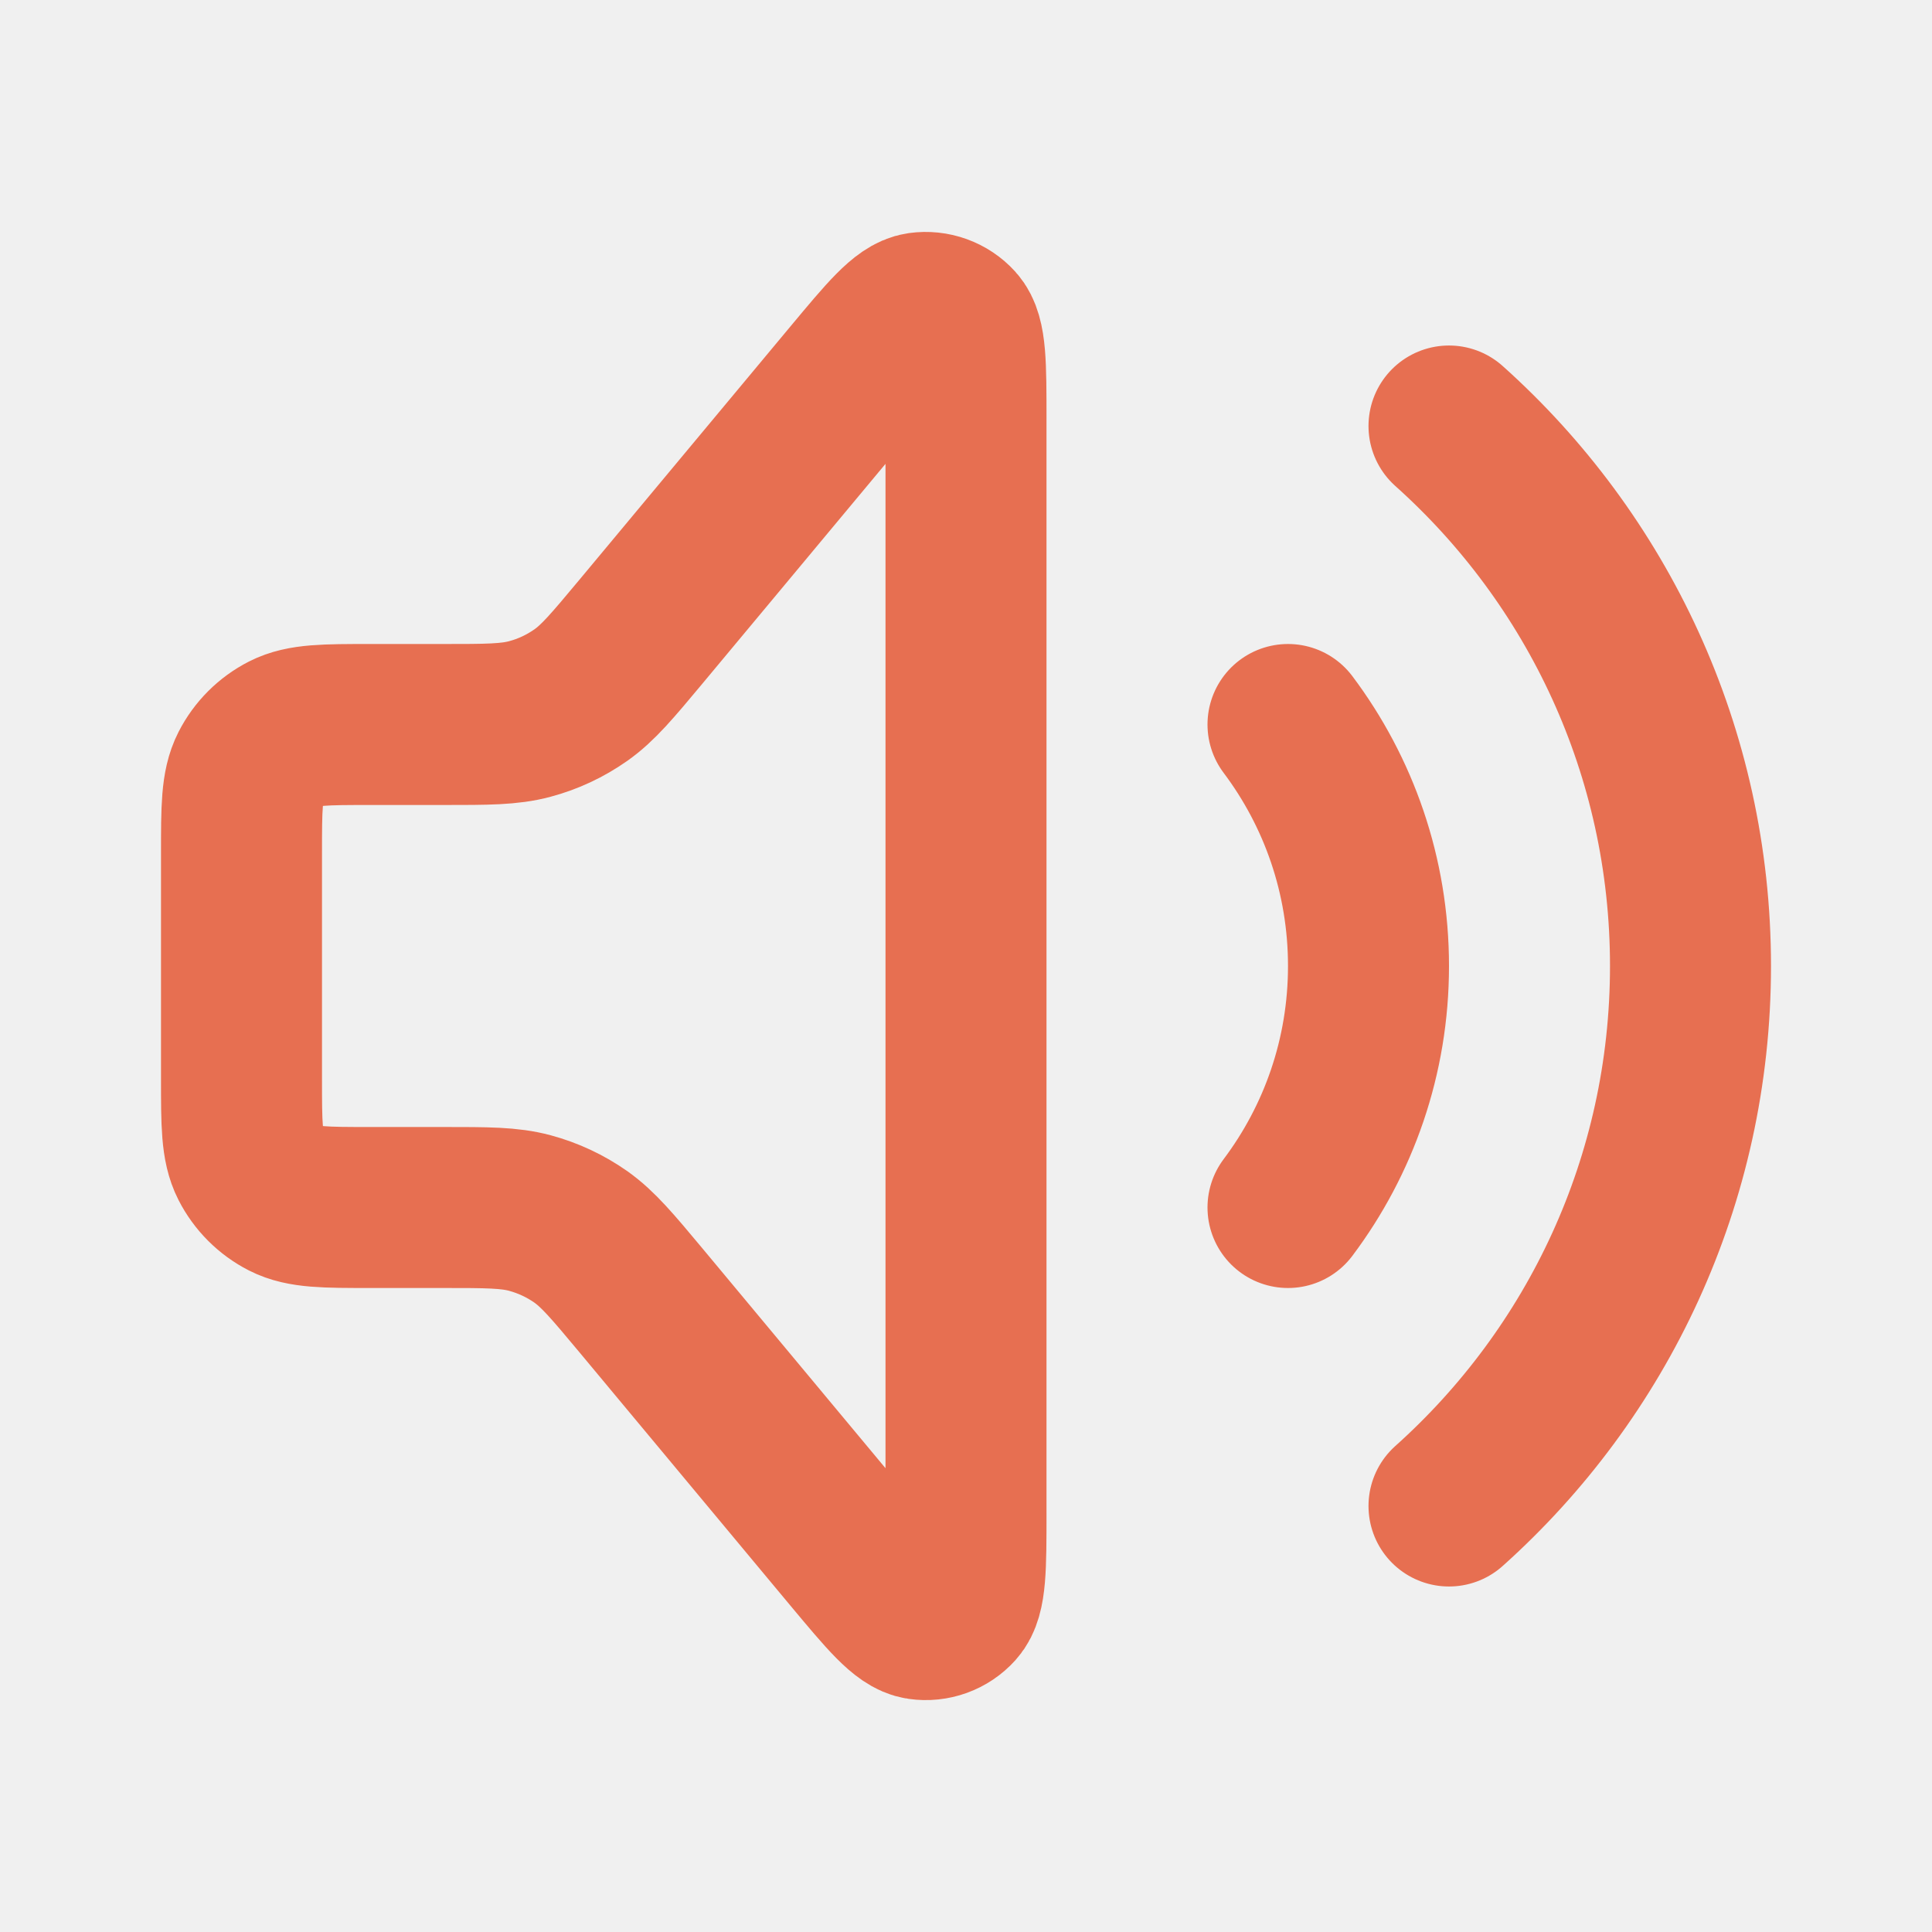
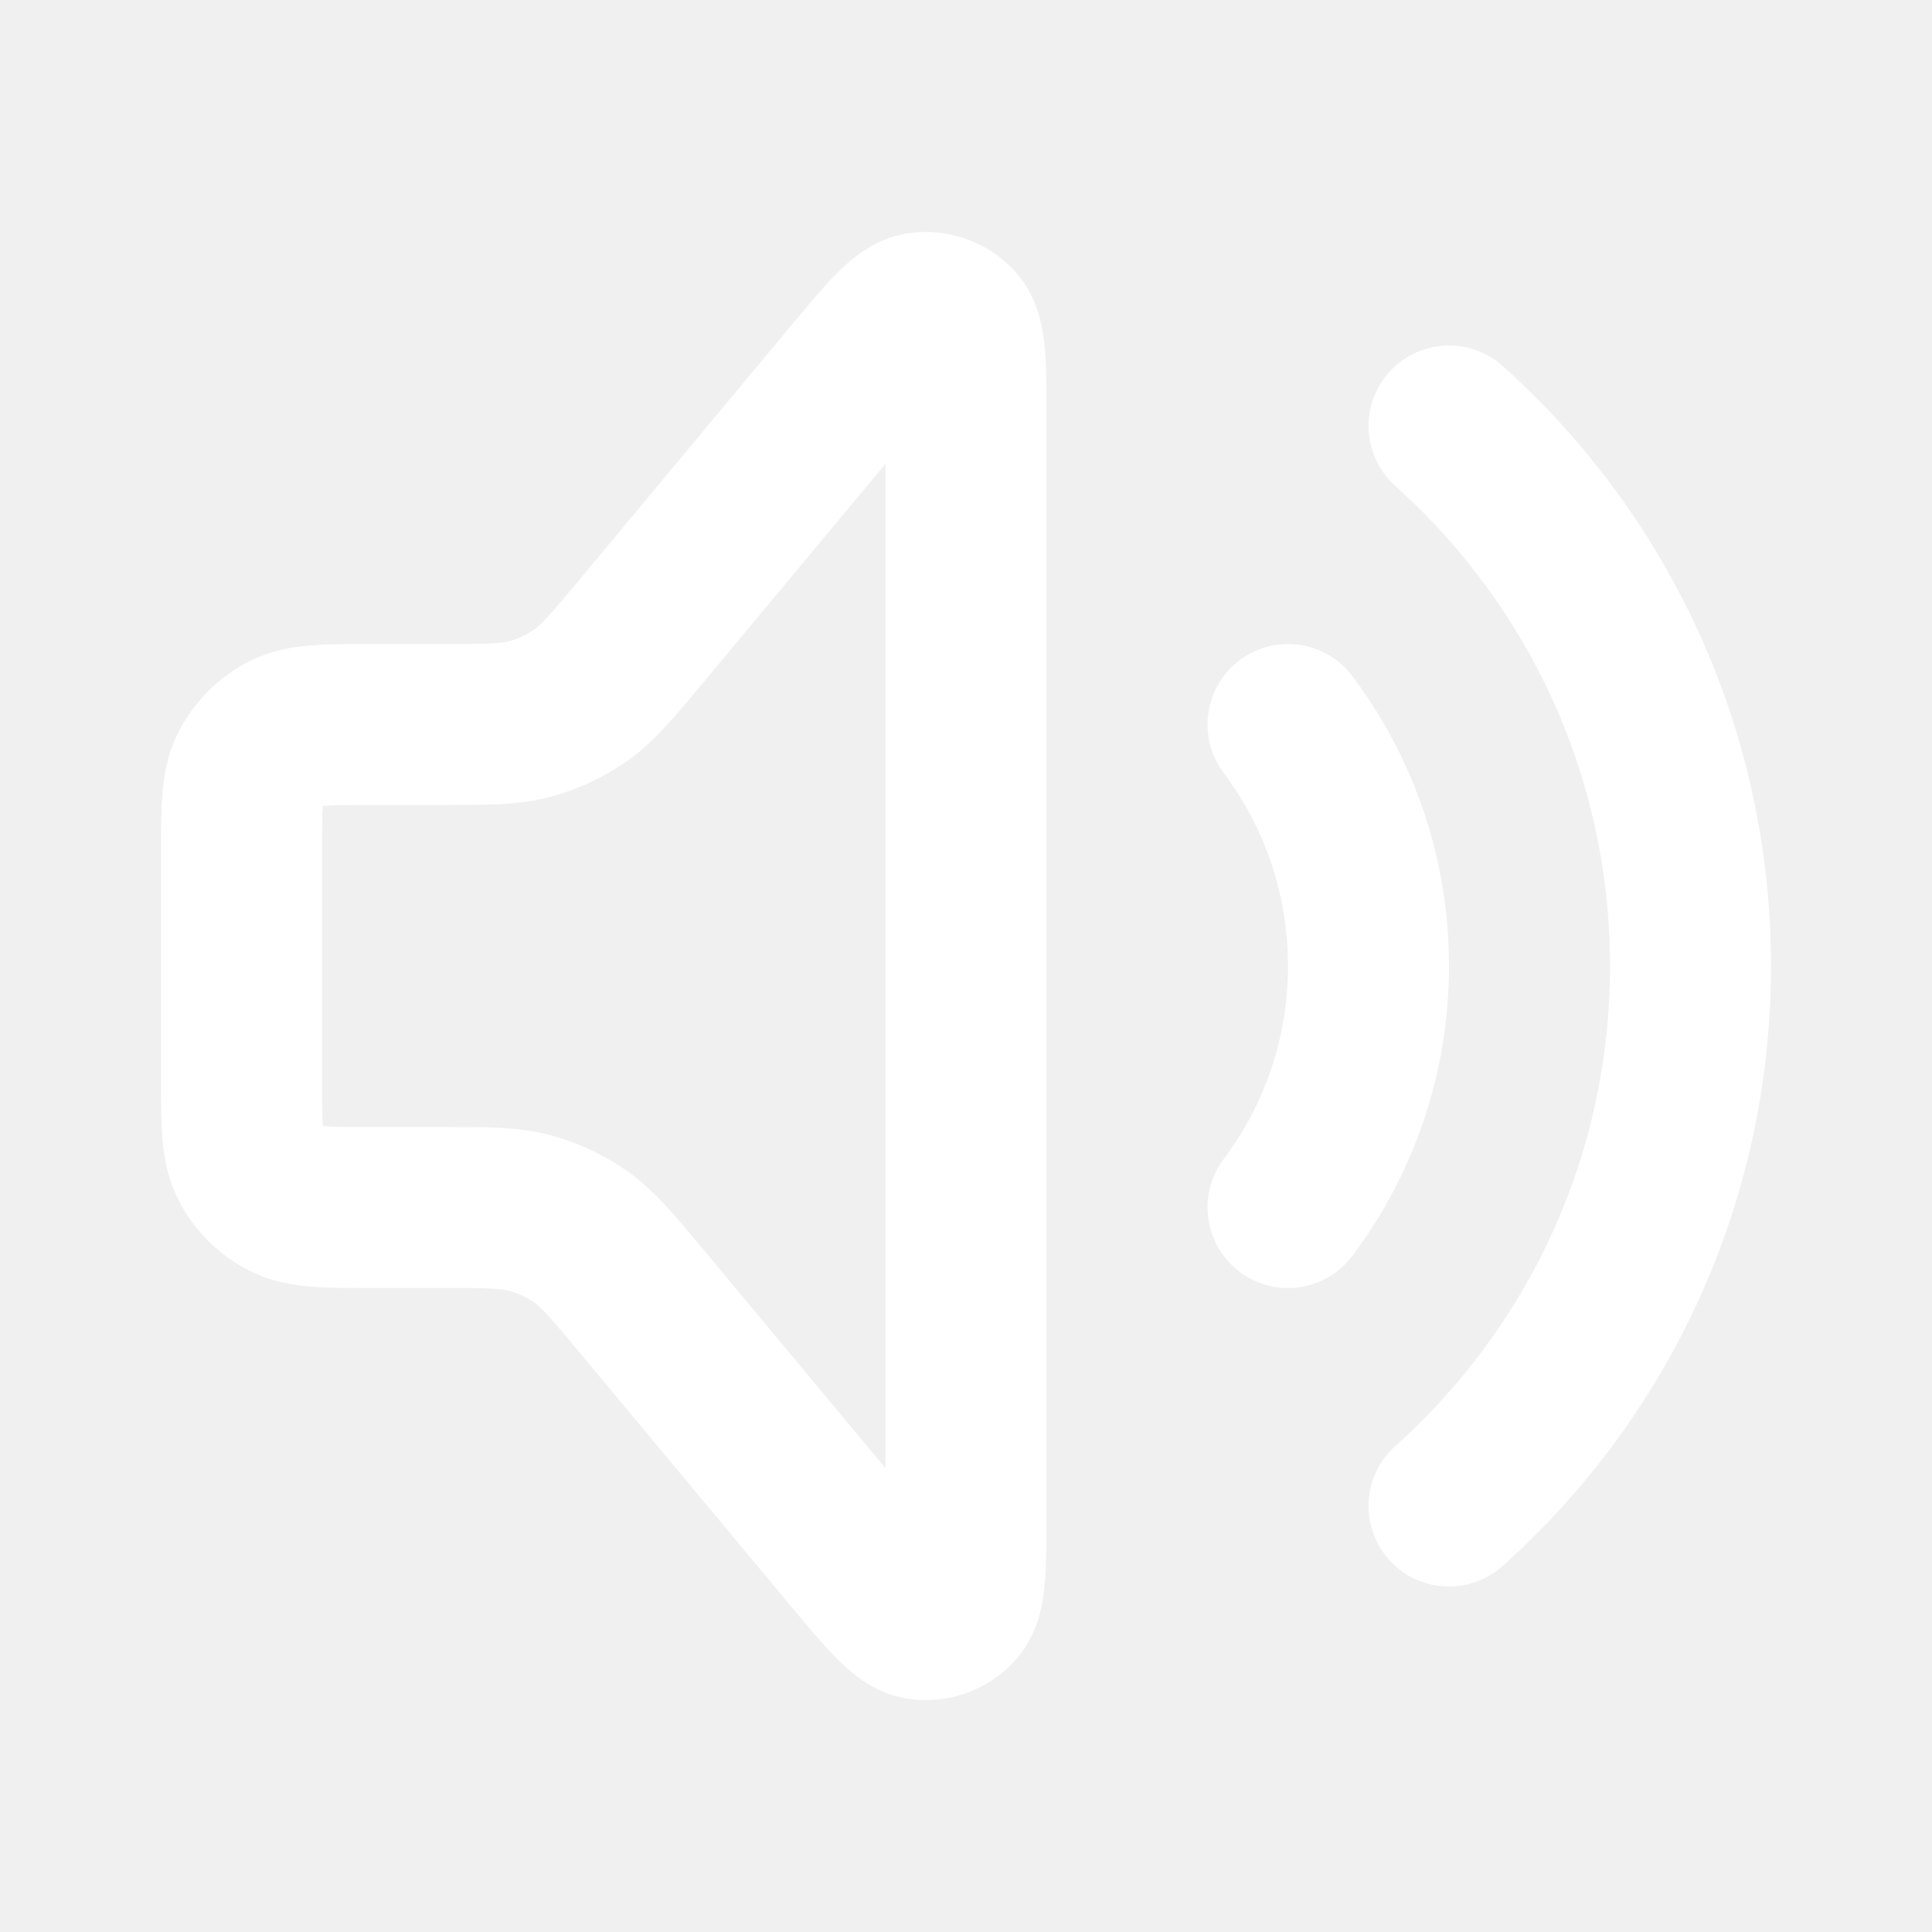
<svg xmlns="http://www.w3.org/2000/svg" width="800px" height="800px" viewBox="0 0 24 24" fill="none">
-   <path d="M16 9C16.628 9.836 17 10.874 17 12C17 13.126 16.628 14.164 16 15M18 5.292C19.841 6.94 21 9.335 21 12C21 14.666 19.841 17.06 18 18.708M4.6 9H5.501C6.052 9 6.328 9 6.583 8.931C6.809 8.871 7.023 8.77 7.214 8.636C7.43 8.484 7.607 8.272 7.96 7.849L10.585 4.698C11.021 4.175 11.239 3.913 11.429 3.886C11.594 3.863 11.76 3.923 11.871 4.046C12 4.189 12 4.529 12 5.21V18.79C12 19.471 12 19.811 11.871 19.954C11.76 20.078 11.594 20.138 11.429 20.114C11.239 20.087 11.021 19.825 10.585 19.303L7.96 16.151C7.607 15.728 7.43 15.517 7.214 15.364C7.023 15.23 6.809 15.13 6.583 15.069C6.328 15 6.052 15 5.501 15H4.6C4.04 15 3.76 15 3.546 14.891C3.358 14.795 3.205 14.642 3.109 14.454C3 14.24 3 13.96 3 13.4V10.6C3 10.04 3 9.76 3.109 9.546C3.205 9.358 3.358 9.205 3.546 9.109C3.76 9 4.04 9 4.6 9Z" stroke="#e76f51" stroke-width="2" stroke-linecap="round" stroke-linejoin="round" />
+   <path d="M16 9C16.628 9.836 17 10.874 17 12C17 13.126 16.628 14.164 16 15M18 5.292C19.841 6.94 21 9.335 21 12C21 14.666 19.841 17.06 18 18.708M4.6 9H5.501C6.052 9 6.328 9 6.583 8.931C6.809 8.871 7.023 8.77 7.214 8.636C7.43 8.484 7.607 8.272 7.96 7.849L10.585 4.698C11.021 4.175 11.239 3.913 11.429 3.886C11.594 3.863 11.76 3.923 11.871 4.046C12 4.189 12 4.529 12 5.21V18.79C12 19.471 12 19.811 11.871 19.954C11.76 20.078 11.594 20.138 11.429 20.114C11.239 20.087 11.021 19.825 10.585 19.303L7.96 16.151C7.607 15.728 7.43 15.517 7.214 15.364C7.023 15.23 6.809 15.13 6.583 15.069C6.328 15 6.052 15 5.501 15H4.6C4.04 15 3.76 15 3.546 14.891C3.358 14.795 3.205 14.642 3.109 14.454C3 14.24 3 13.96 3 13.4V10.6C3 10.04 3 9.76 3.109 9.546C3.205 9.358 3.358 9.205 3.546 9.109C3.76 9 4.04 9 4.6 9Z" stroke="white" stroke-width="2" stroke-linecap="round" stroke-linejoin="round" />
</svg>
